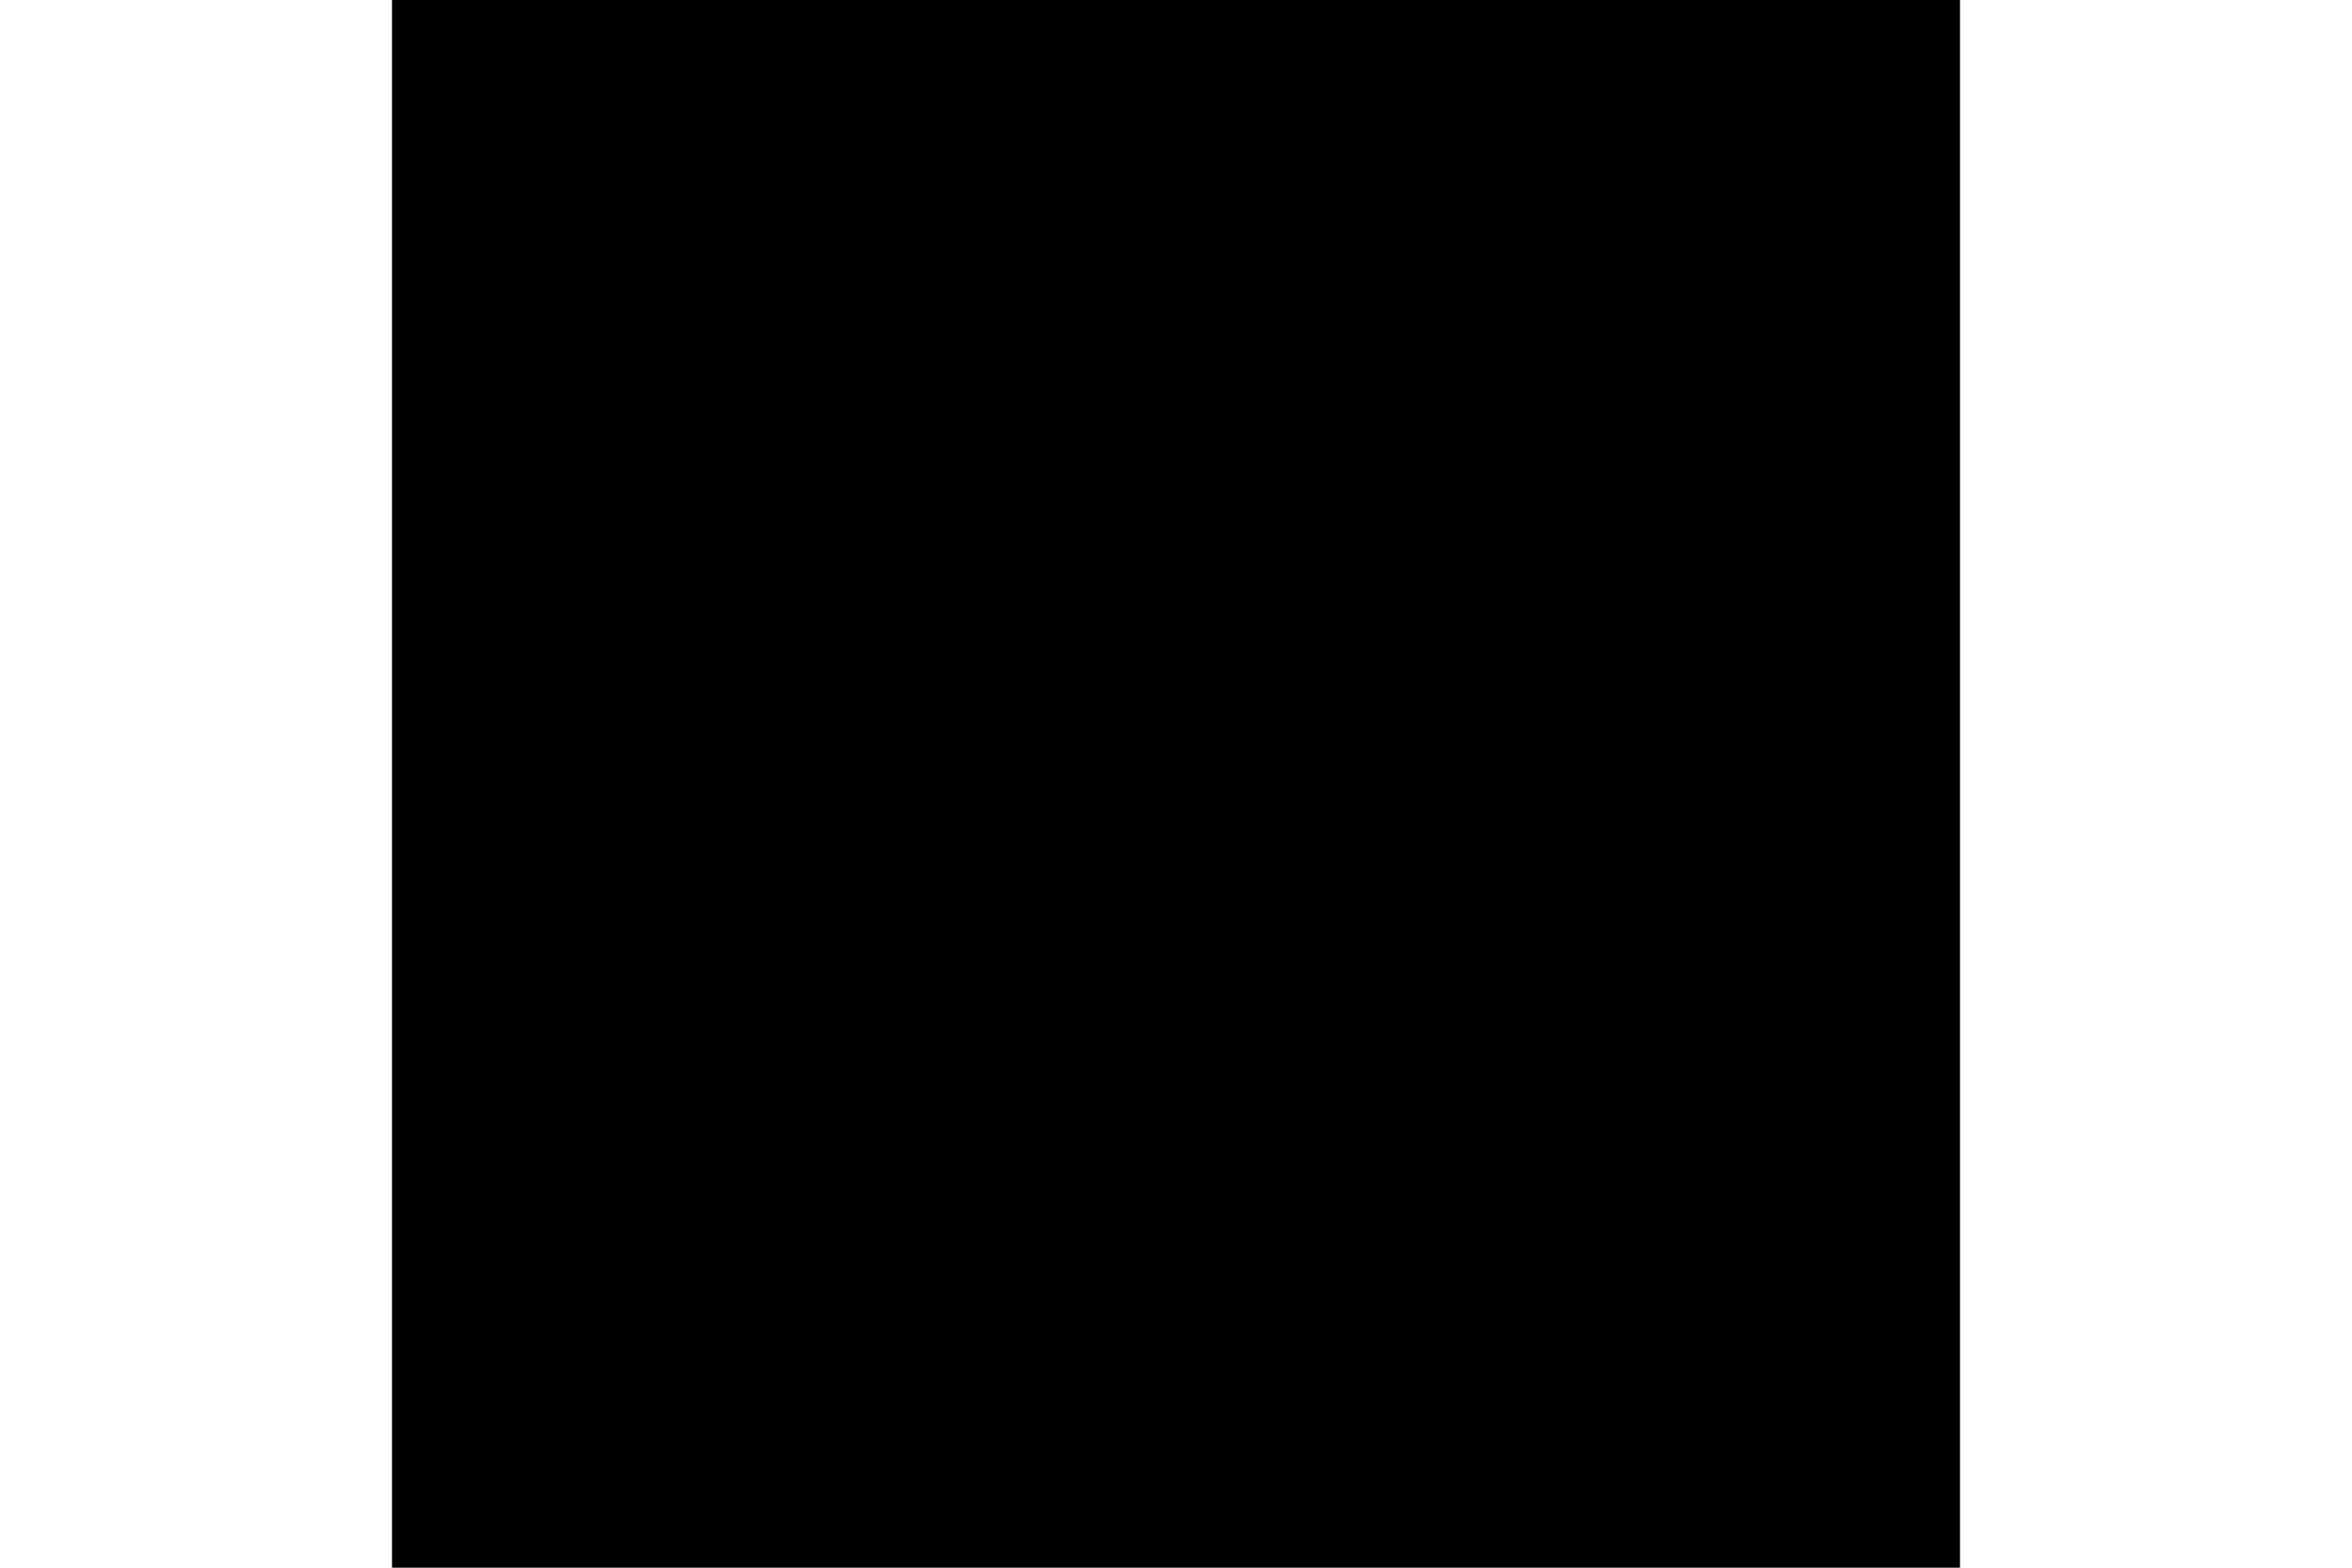
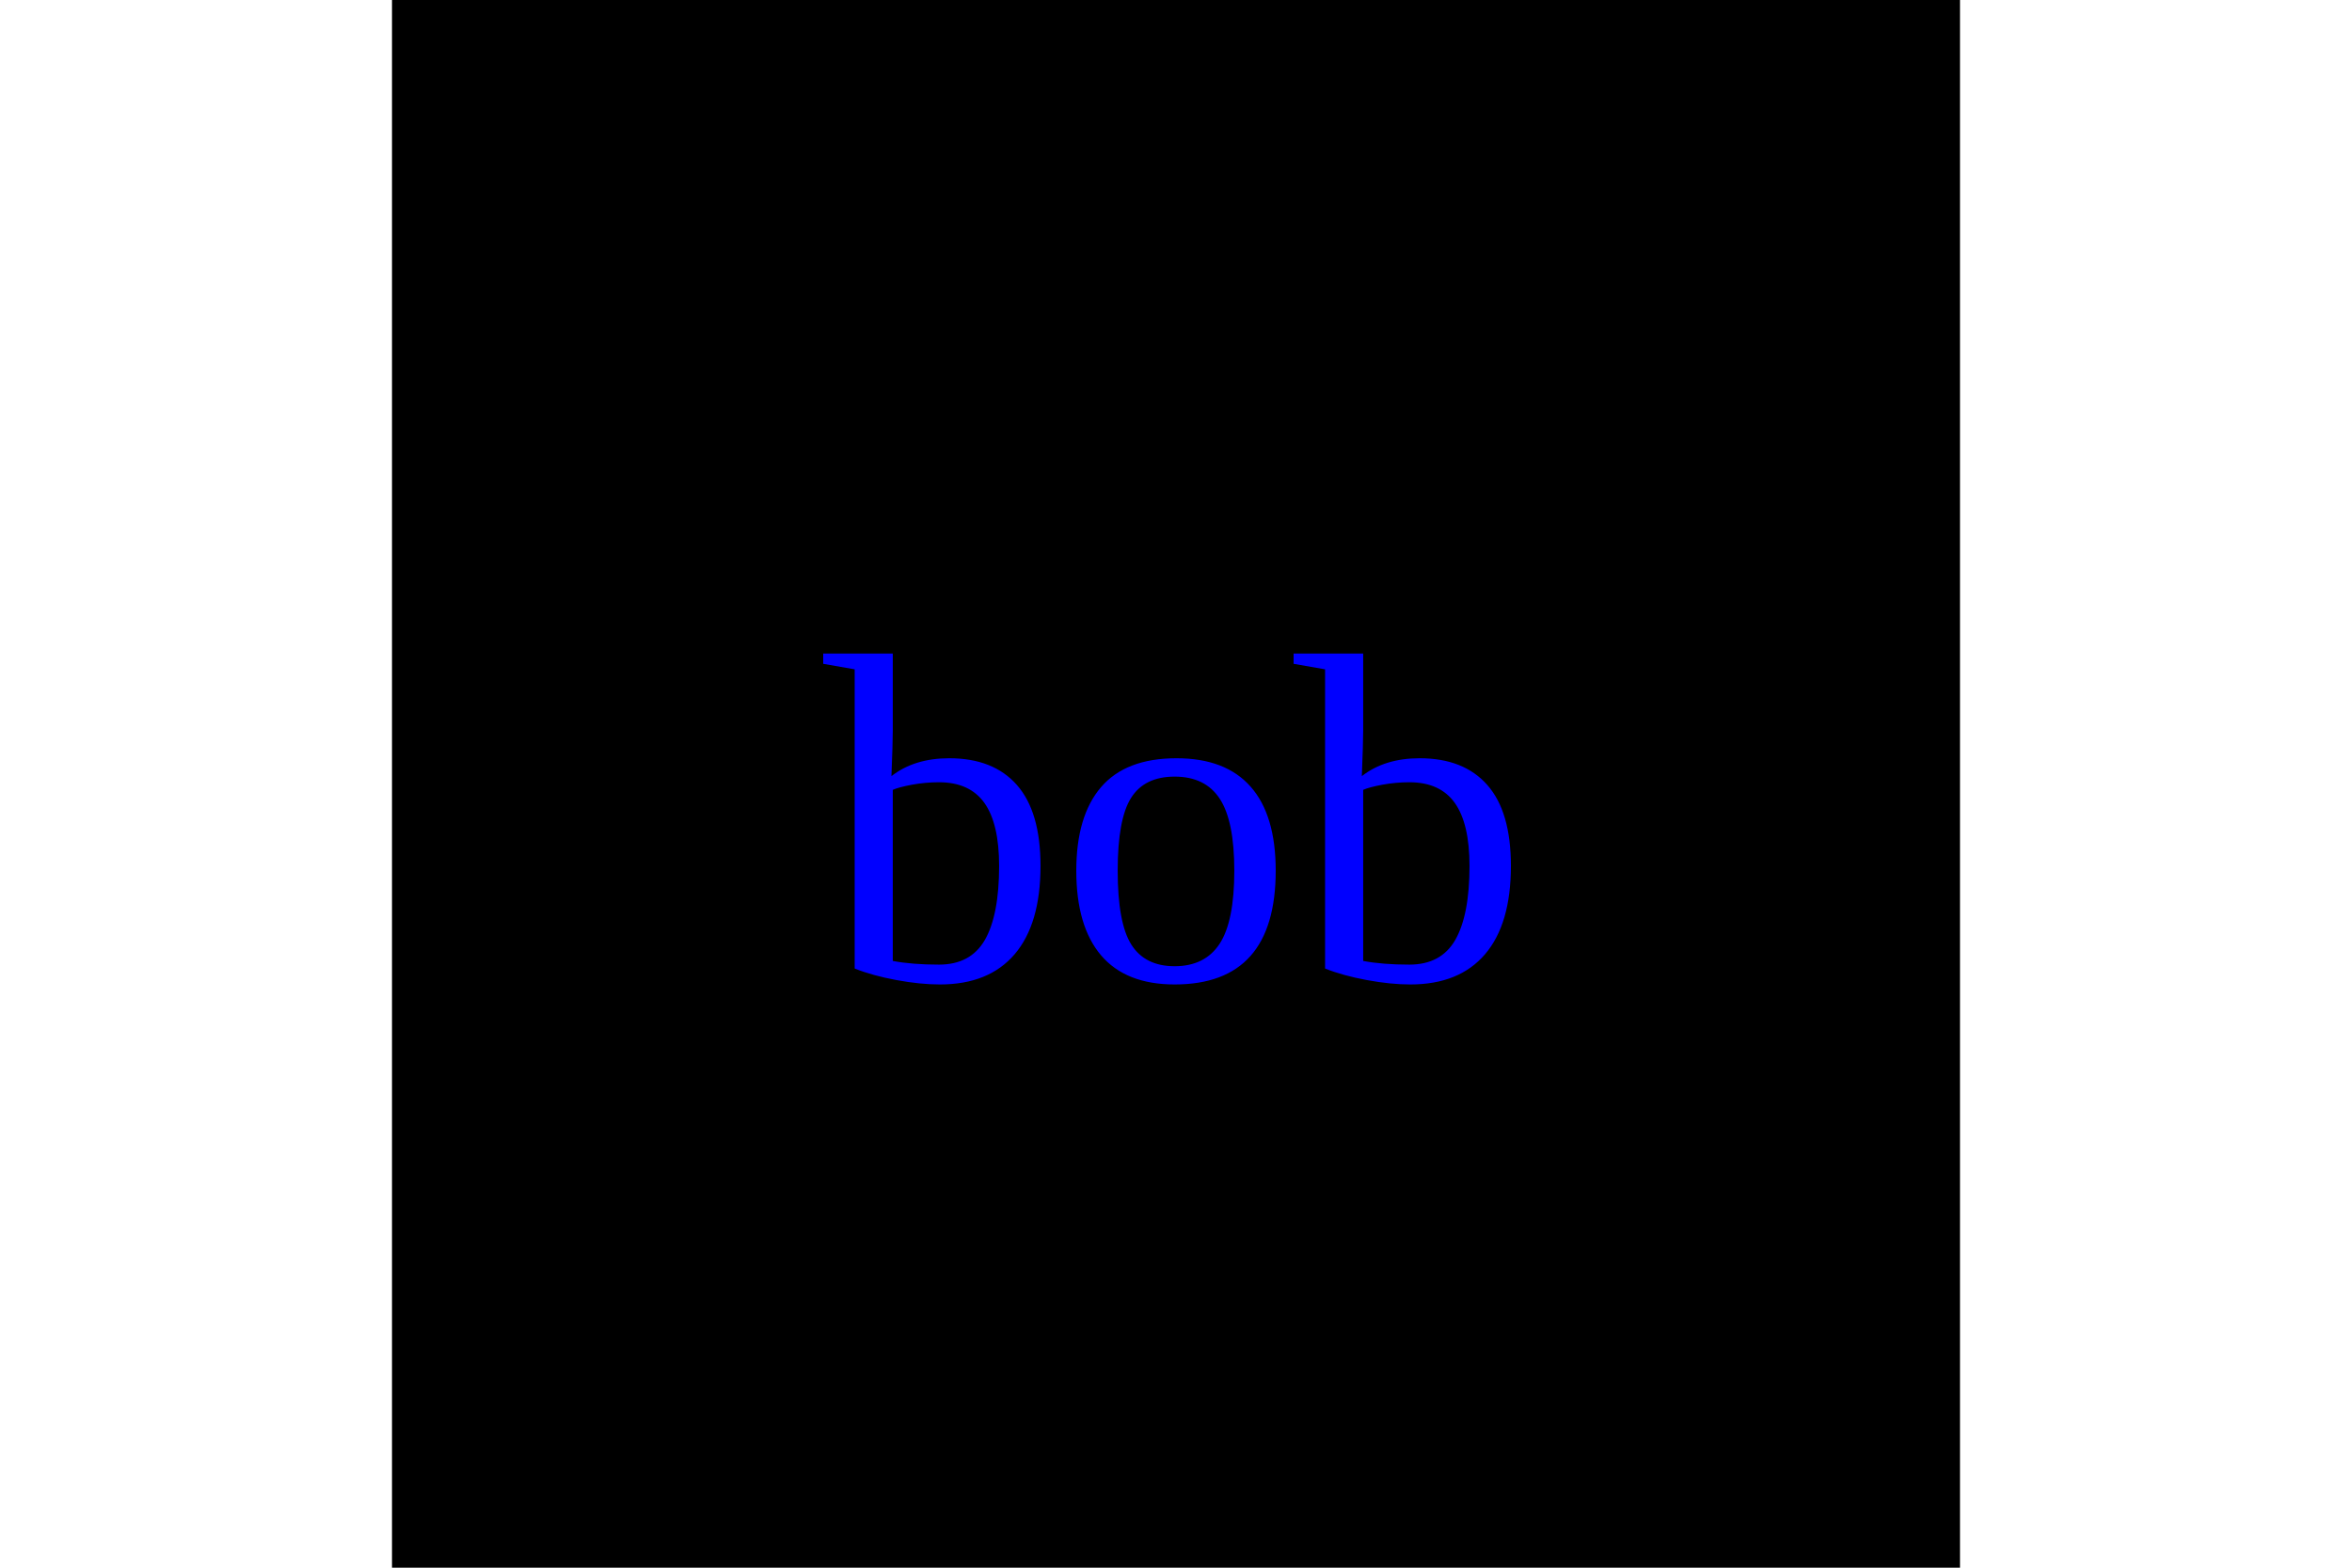
<svg xmlns="http://www.w3.org/2000/svg" version="1.1" width="300" height="200">
  <rect x="50" height="200" width="200" fill="Square" />
-   <text x="150" y="125" font-size="60" text-anchor="middle" fill="black">bob</text>
+   <text x="150" y="125" font-size="60" text-anchor="middle" fill="blue">bob</text>
</svg>
